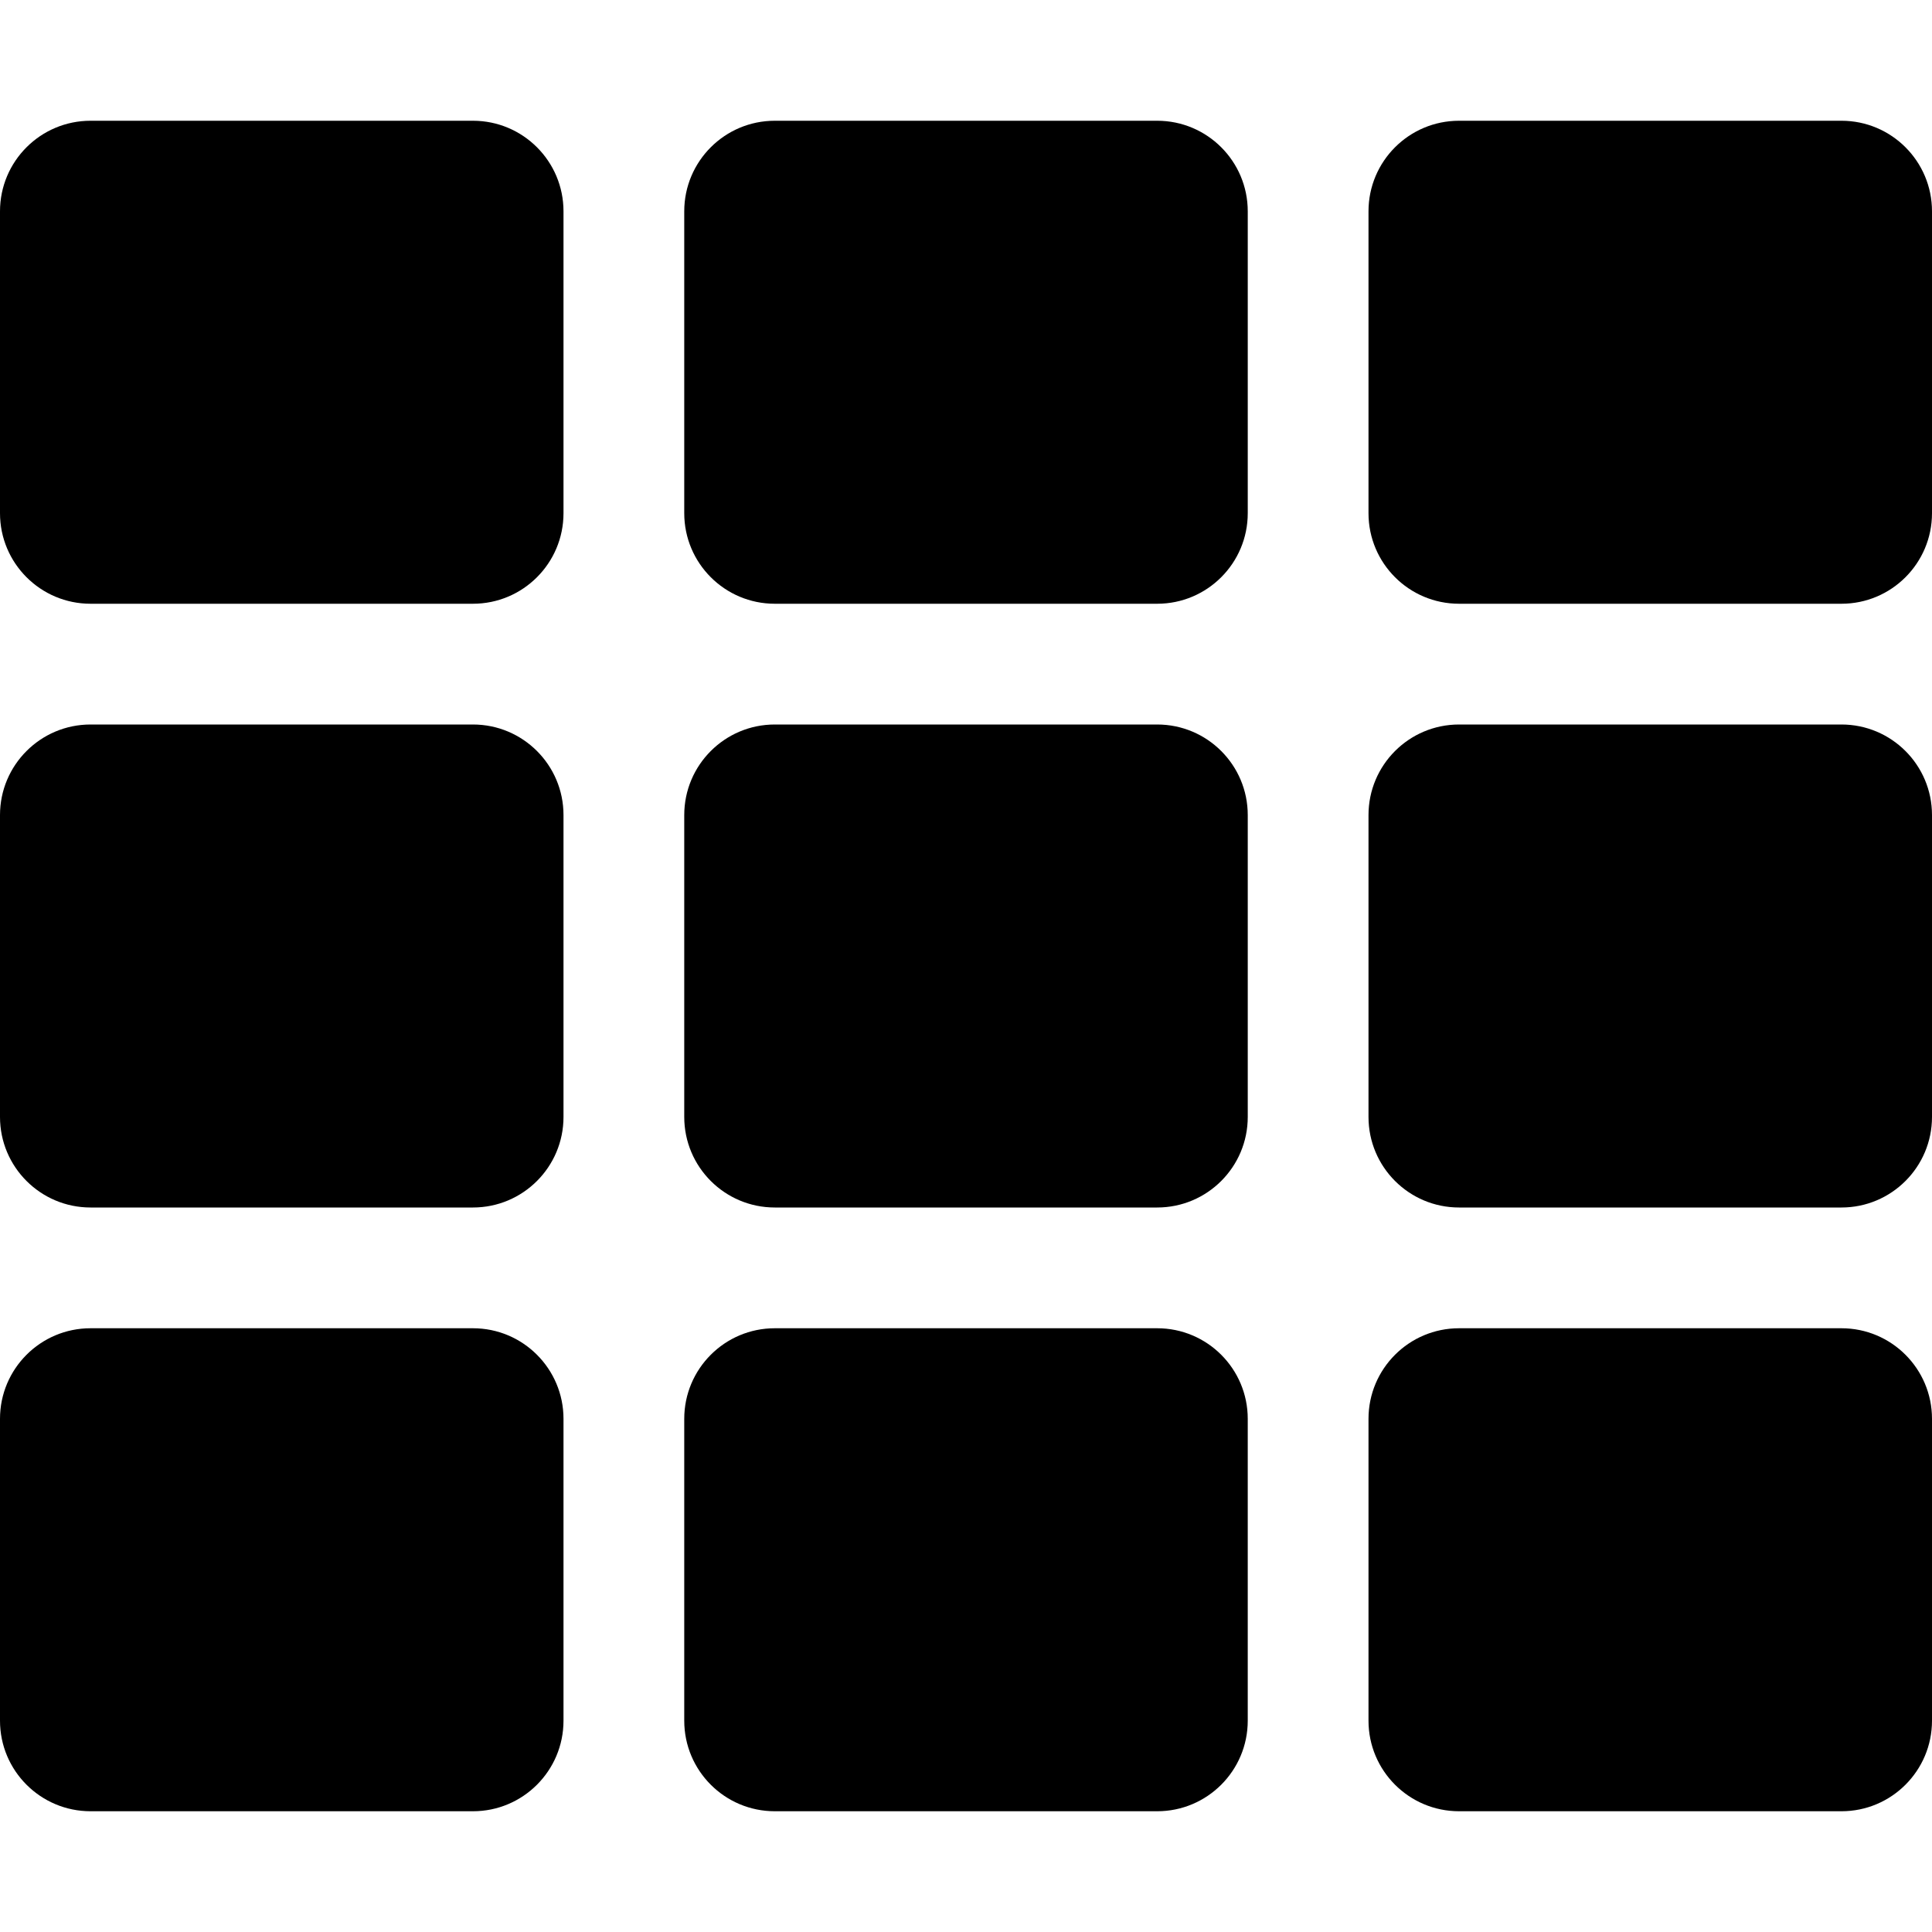
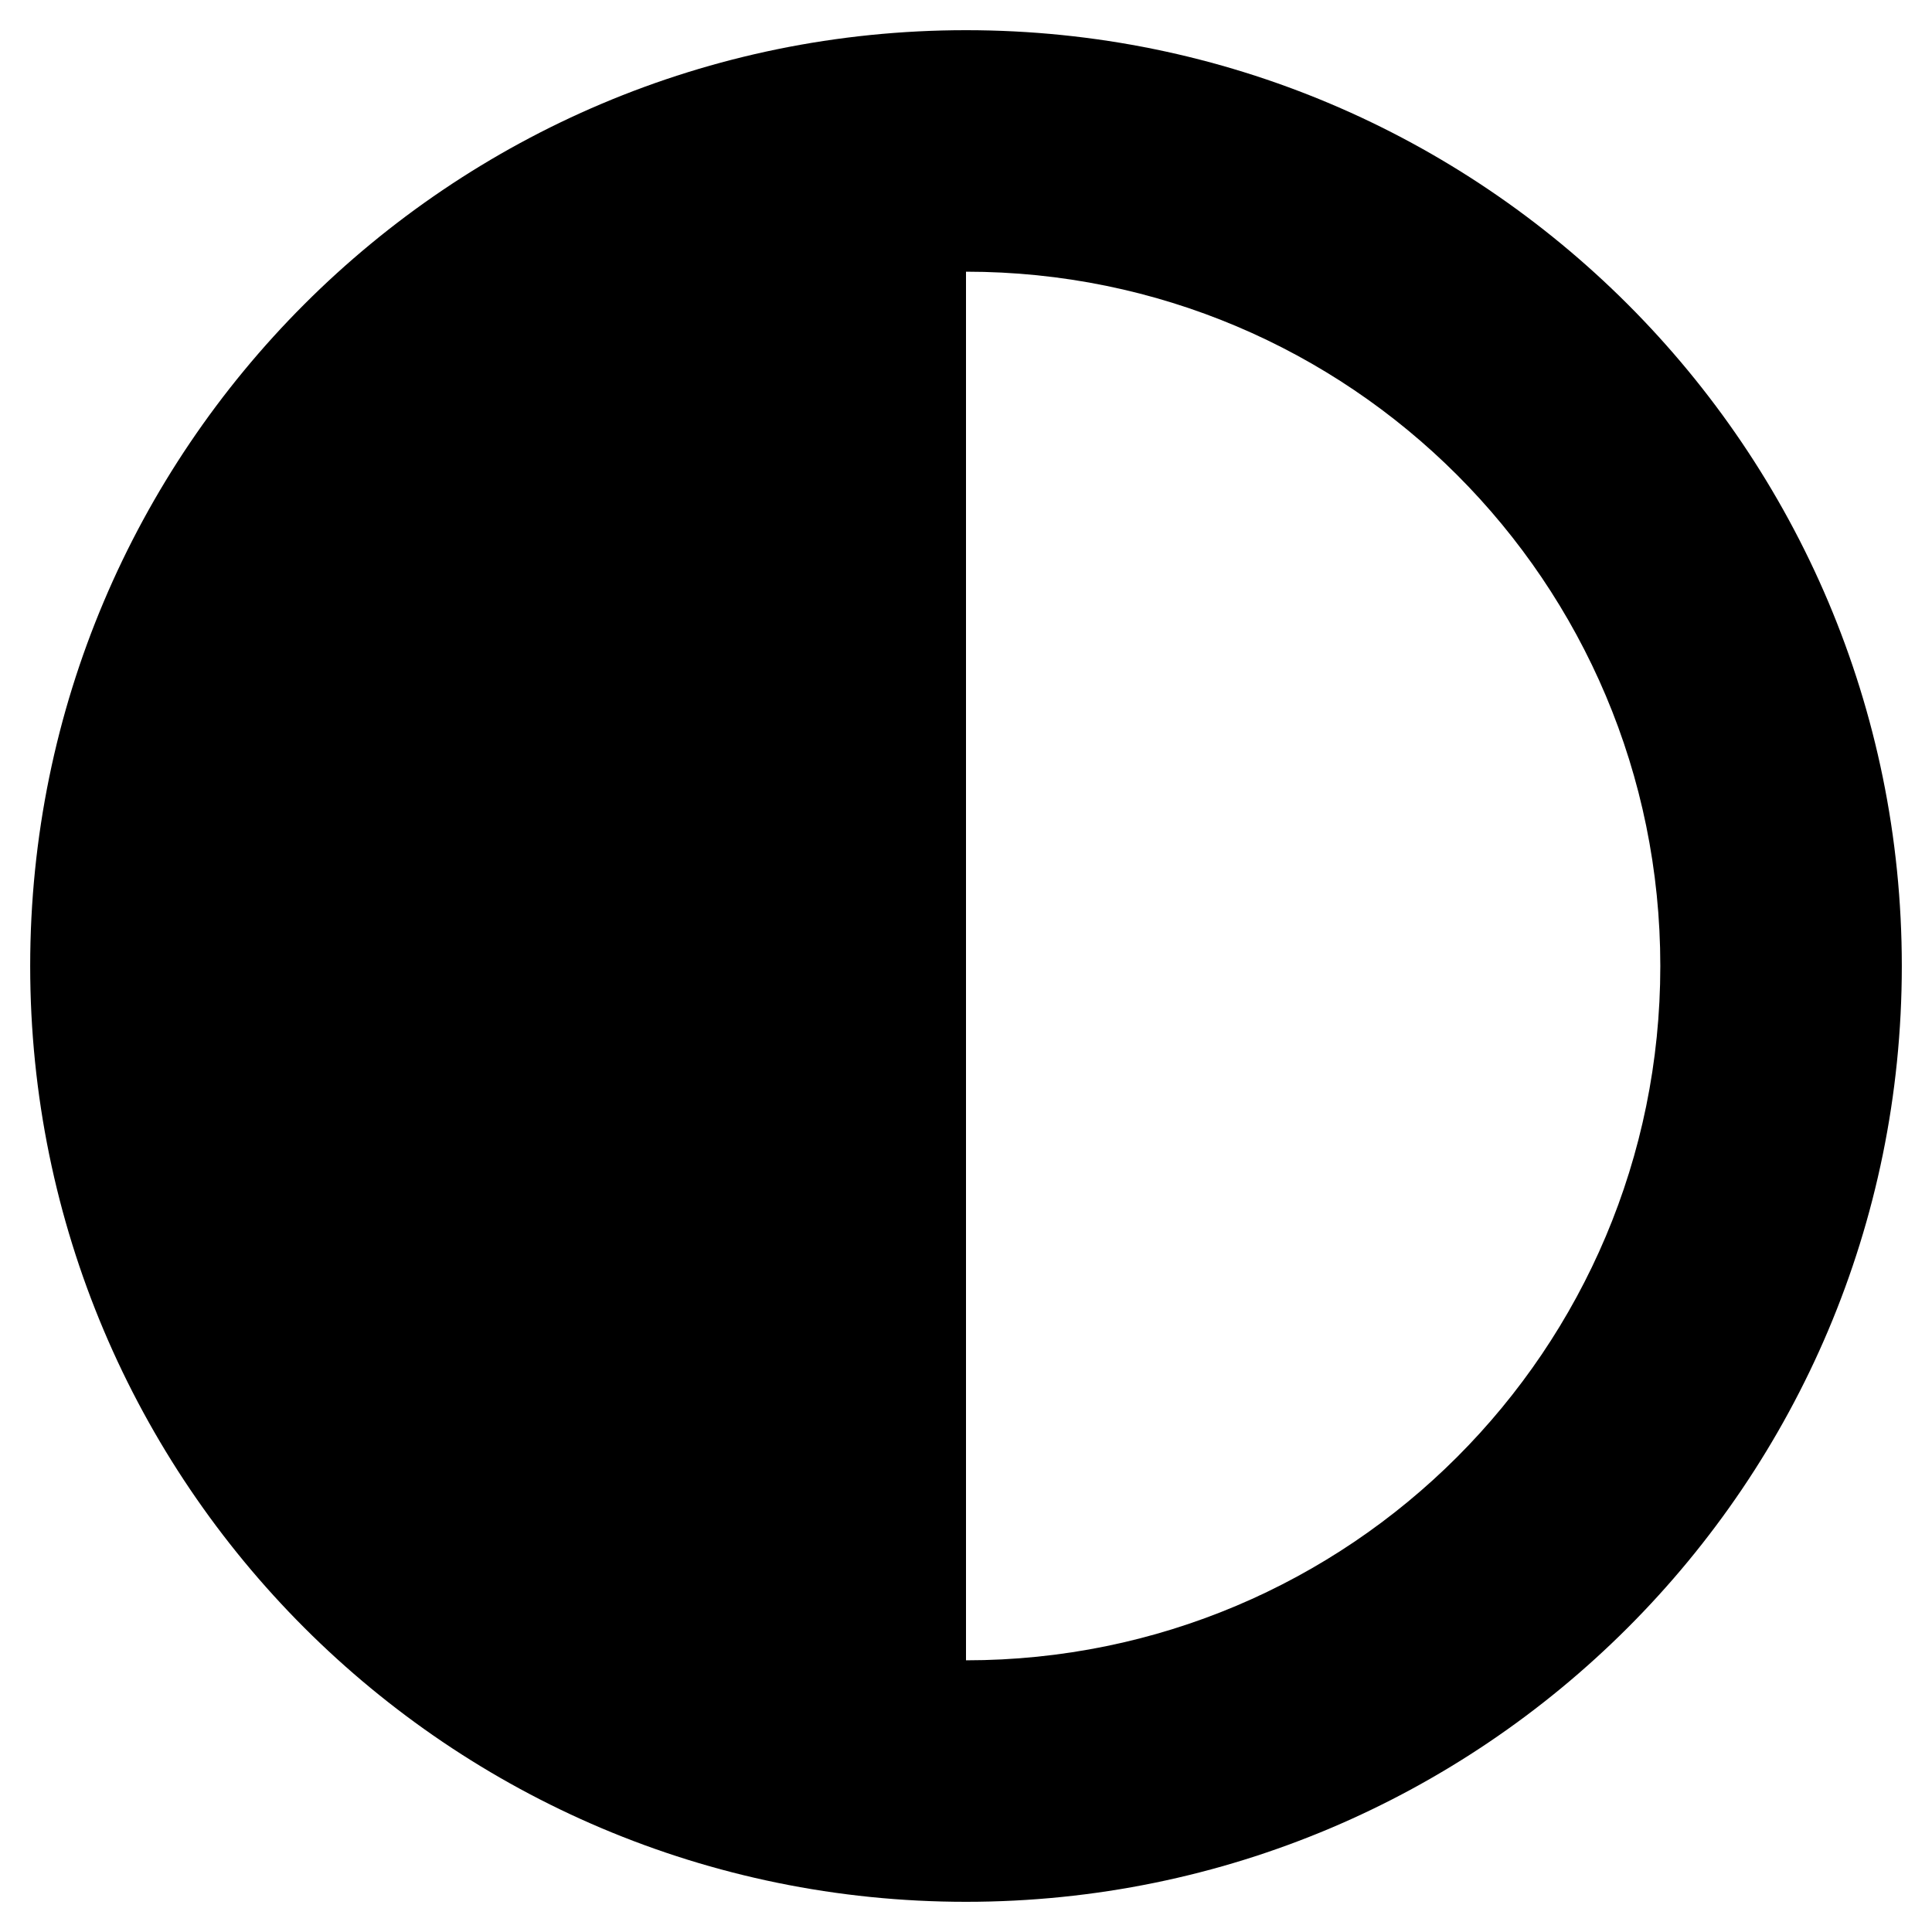
<svg xmlns="http://www.w3.org/2000/svg" viewBox="0 0 512 512">
-   <path d="M149.333 56v80c0 13.255-10.745 24-24 24H24c-13.255 0-24-10.745-24-24V56c0-13.255 10.745-24 24-24h101.333c13.255 0 24 10.745 24 24zm181.334 240v-80c0-13.255-10.745-24-24-24H205.333c-13.255 0-24 10.745-24 24v80c0 13.255 10.745 24 24 24h101.333c13.256 0 24.001-10.745 24.001-24zm32-240v80c0 13.255 10.745 24 24 24H488c13.255 0 24-10.745 24-24V56c0-13.255-10.745-24-24-24H386.667c-13.255 0-24 10.745-24 24zm-32 80V56c0-13.255-10.745-24-24-24H205.333c-13.255 0-24 10.745-24 24v80c0 13.255 10.745 24 24 24h101.333c13.256 0 24.001-10.745 24.001-24zm-205.334 56H24c-13.255 0-24 10.745-24 24v80c0 13.255 10.745 24 24 24h101.333c13.255 0 24-10.745 24-24v-80c0-13.255-10.745-24-24-24zM0 376v80c0 13.255 10.745 24 24 24h101.333c13.255 0 24-10.745 24-24v-80c0-13.255-10.745-24-24-24H24c-13.255 0-24 10.745-24 24zm386.667-56H488c13.255 0 24-10.745 24-24v-80c0-13.255-10.745-24-24-24H386.667c-13.255 0-24 10.745-24 24v80c0 13.255 10.745 24 24 24zm0 160H488c13.255 0 24-10.745 24-24v-80c0-13.255-10.745-24-24-24H386.667c-13.255 0-24 10.745-24 24v80c0 13.255 10.745 24 24 24zM181.333 376v80c0 13.255 10.745 24 24 24h101.333c13.255 0 24-10.745 24-24v-80c0-13.255-10.745-24-24-24H205.333c-13.255 0-24 10.745-24 24z" />
+   <path d="M8 256c0 136.966 111.033 248 248 248s248-111.034 248-248S392.966 8 256 8 8 119.033 8 256zm248 184V72c101.705 0 184 82.311 184 184 0 101.705-82.311 184-184 184z" />
</svg>
